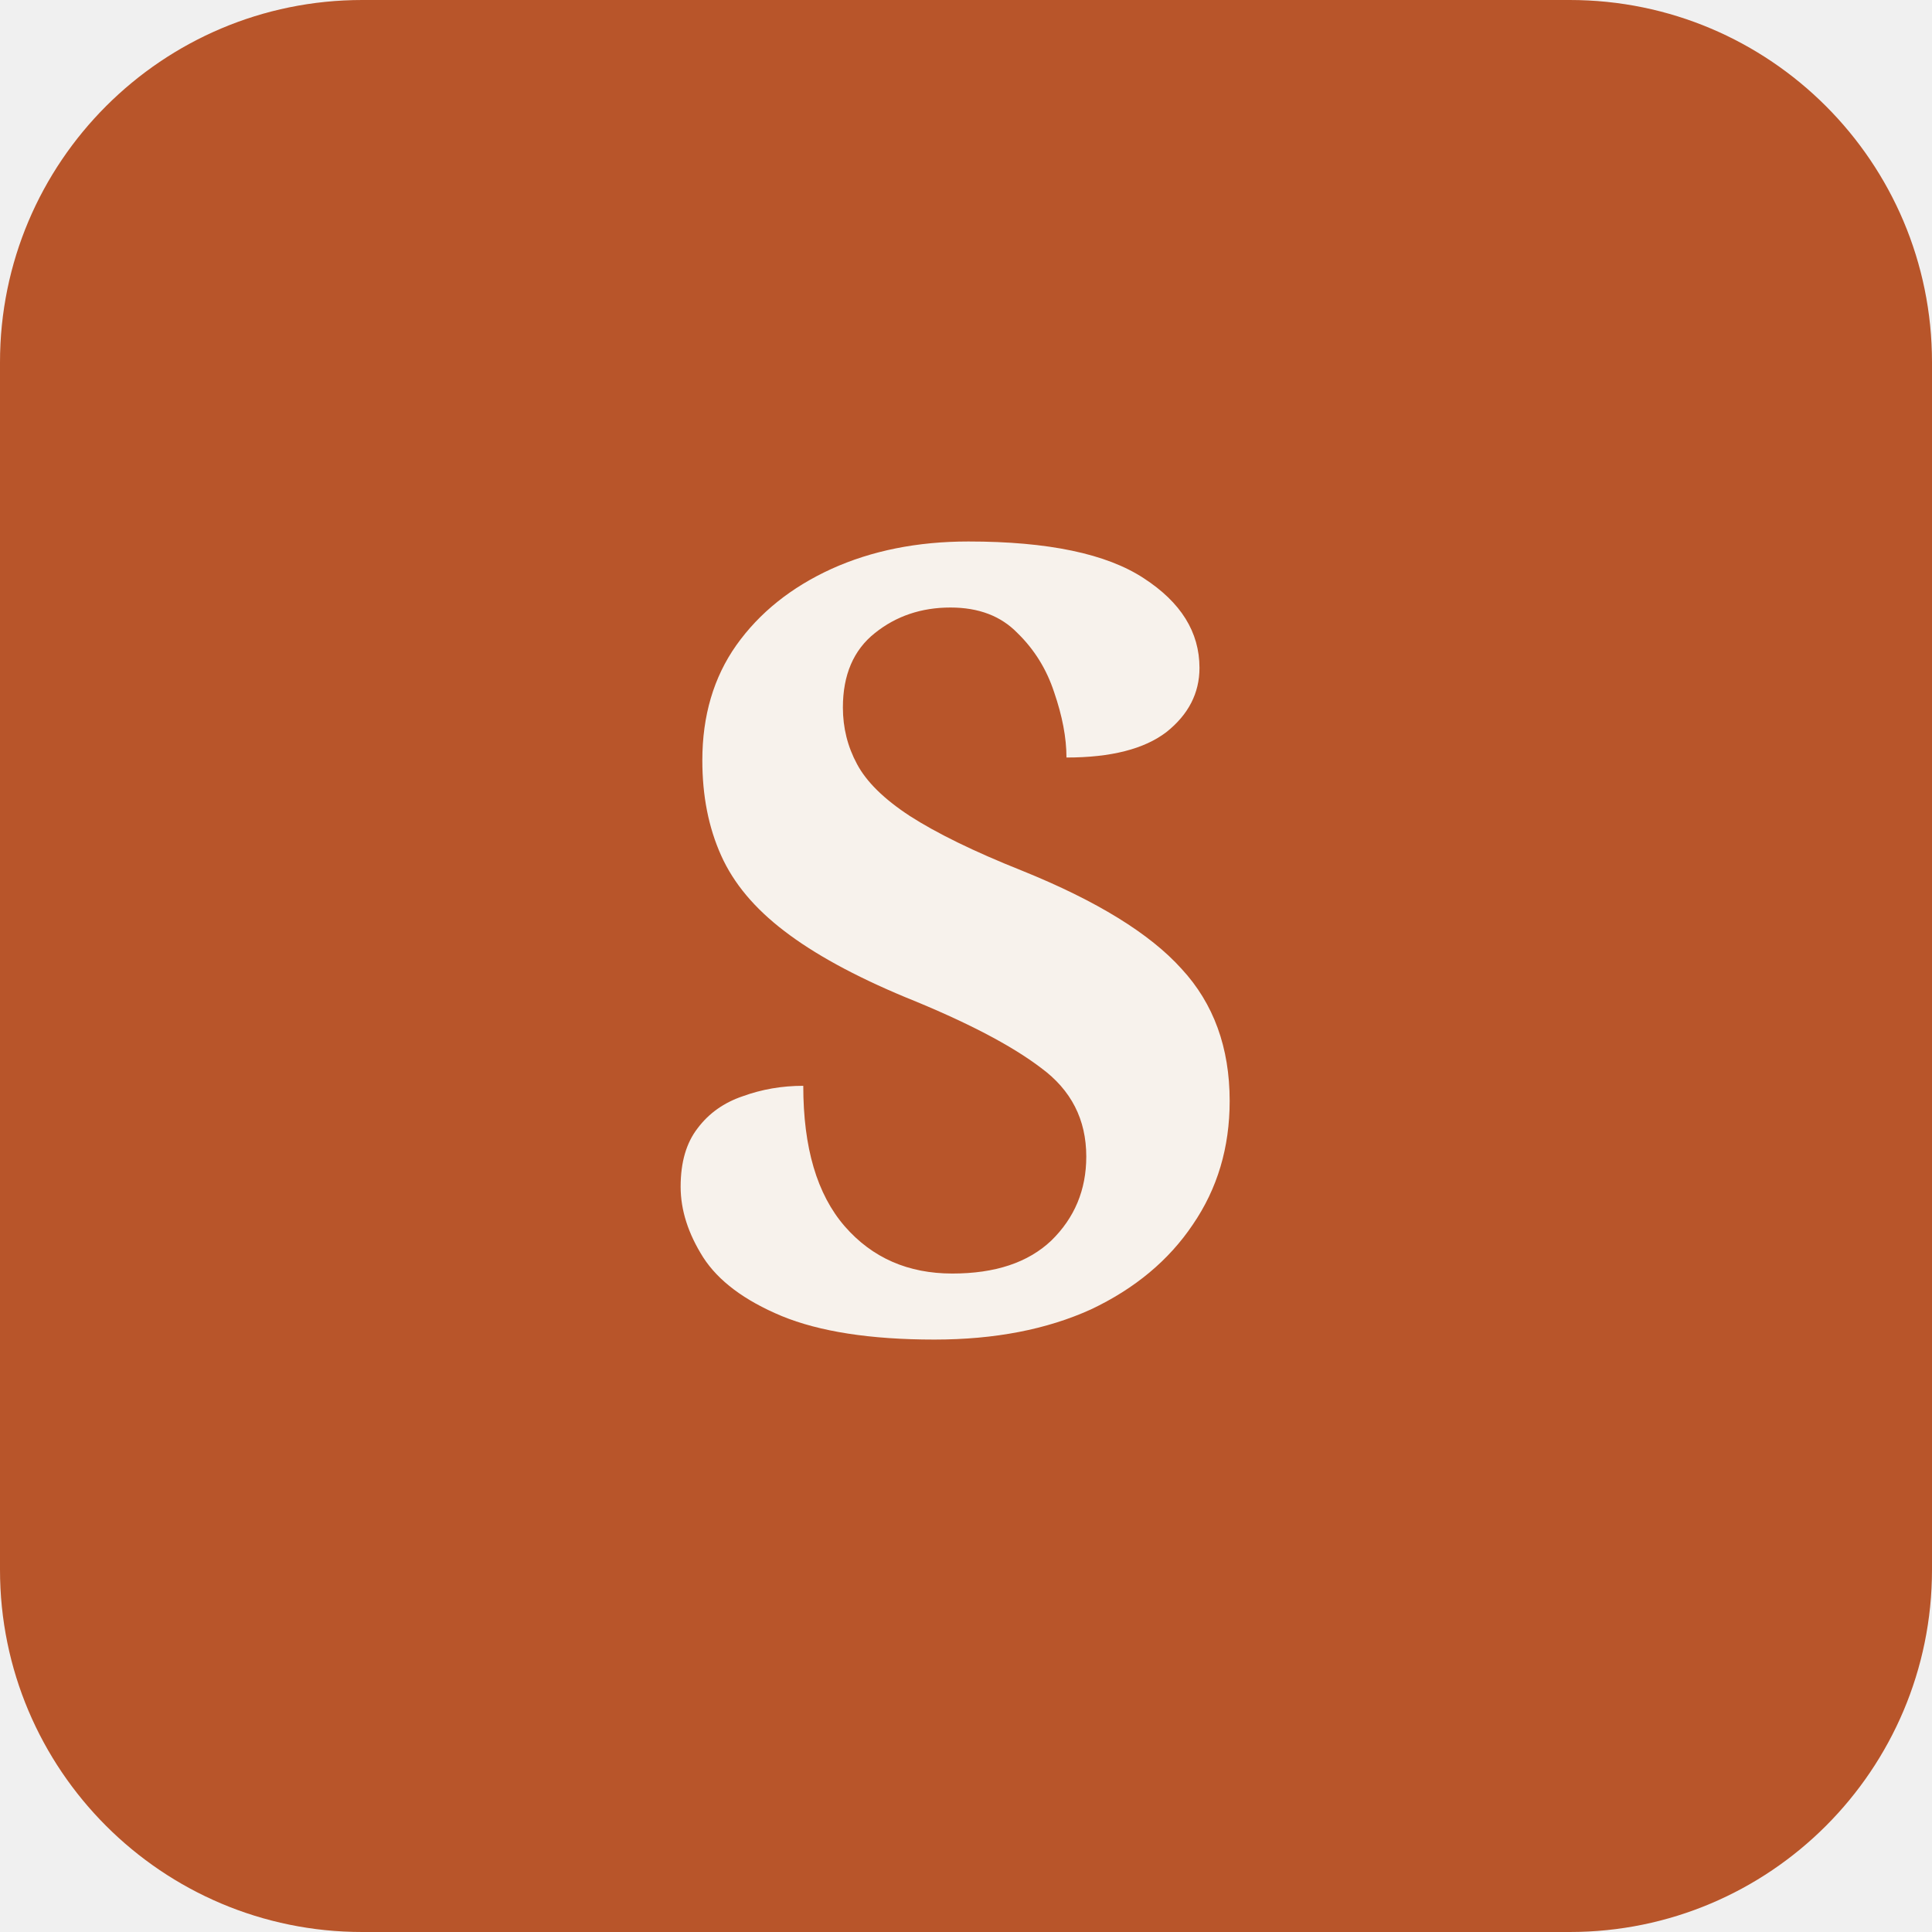
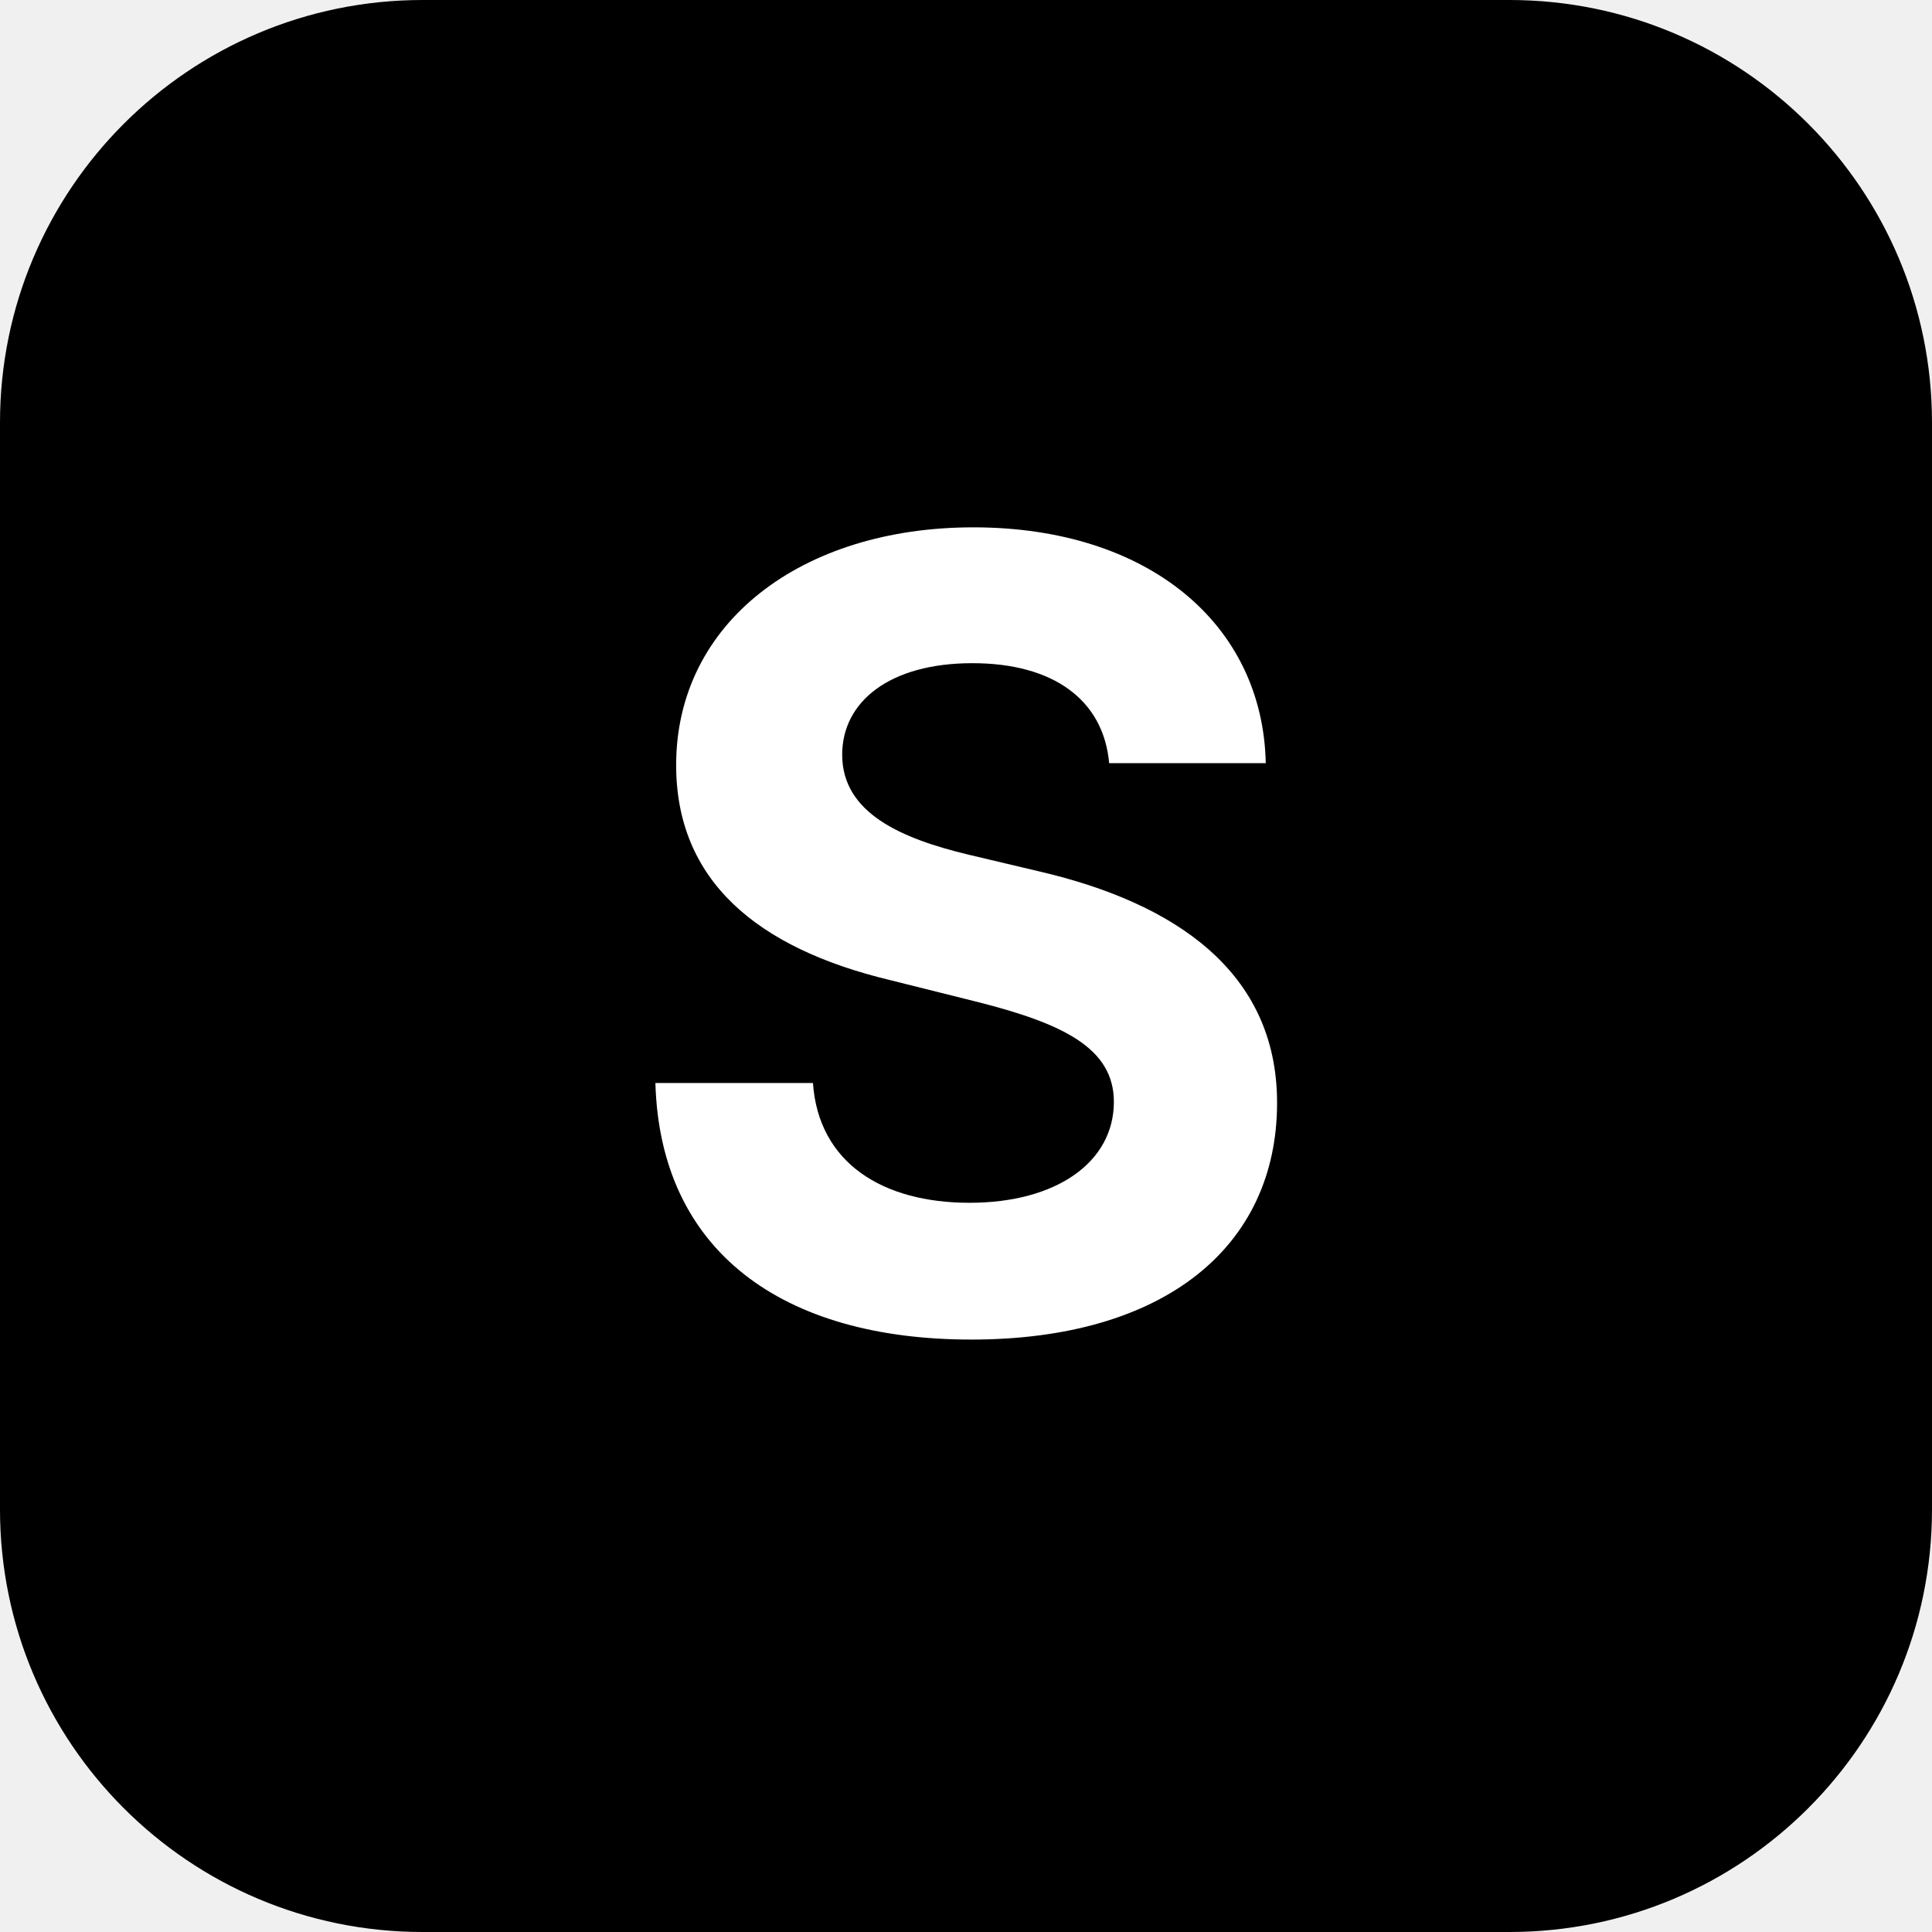
<svg xmlns="http://www.w3.org/2000/svg" viewBox="0 0 32 32">
-   <rect width="32" height="32" rx="6" fill="#b8552a" />
-   <text x="16" y="22" font-family="Georgia, serif" font-size="18" font-weight="700" fill="#f7f2ec" text-anchor="middle">S</text>
+   <rect width="32" height="32" rx="7" fill="#000000" />
+   <text x="16" y="22" font-family="-apple-system, Inter, system-ui, sans-serif" font-size="18" font-weight="700" fill="#ffffff" text-anchor="middle">S</text>
</svg>
